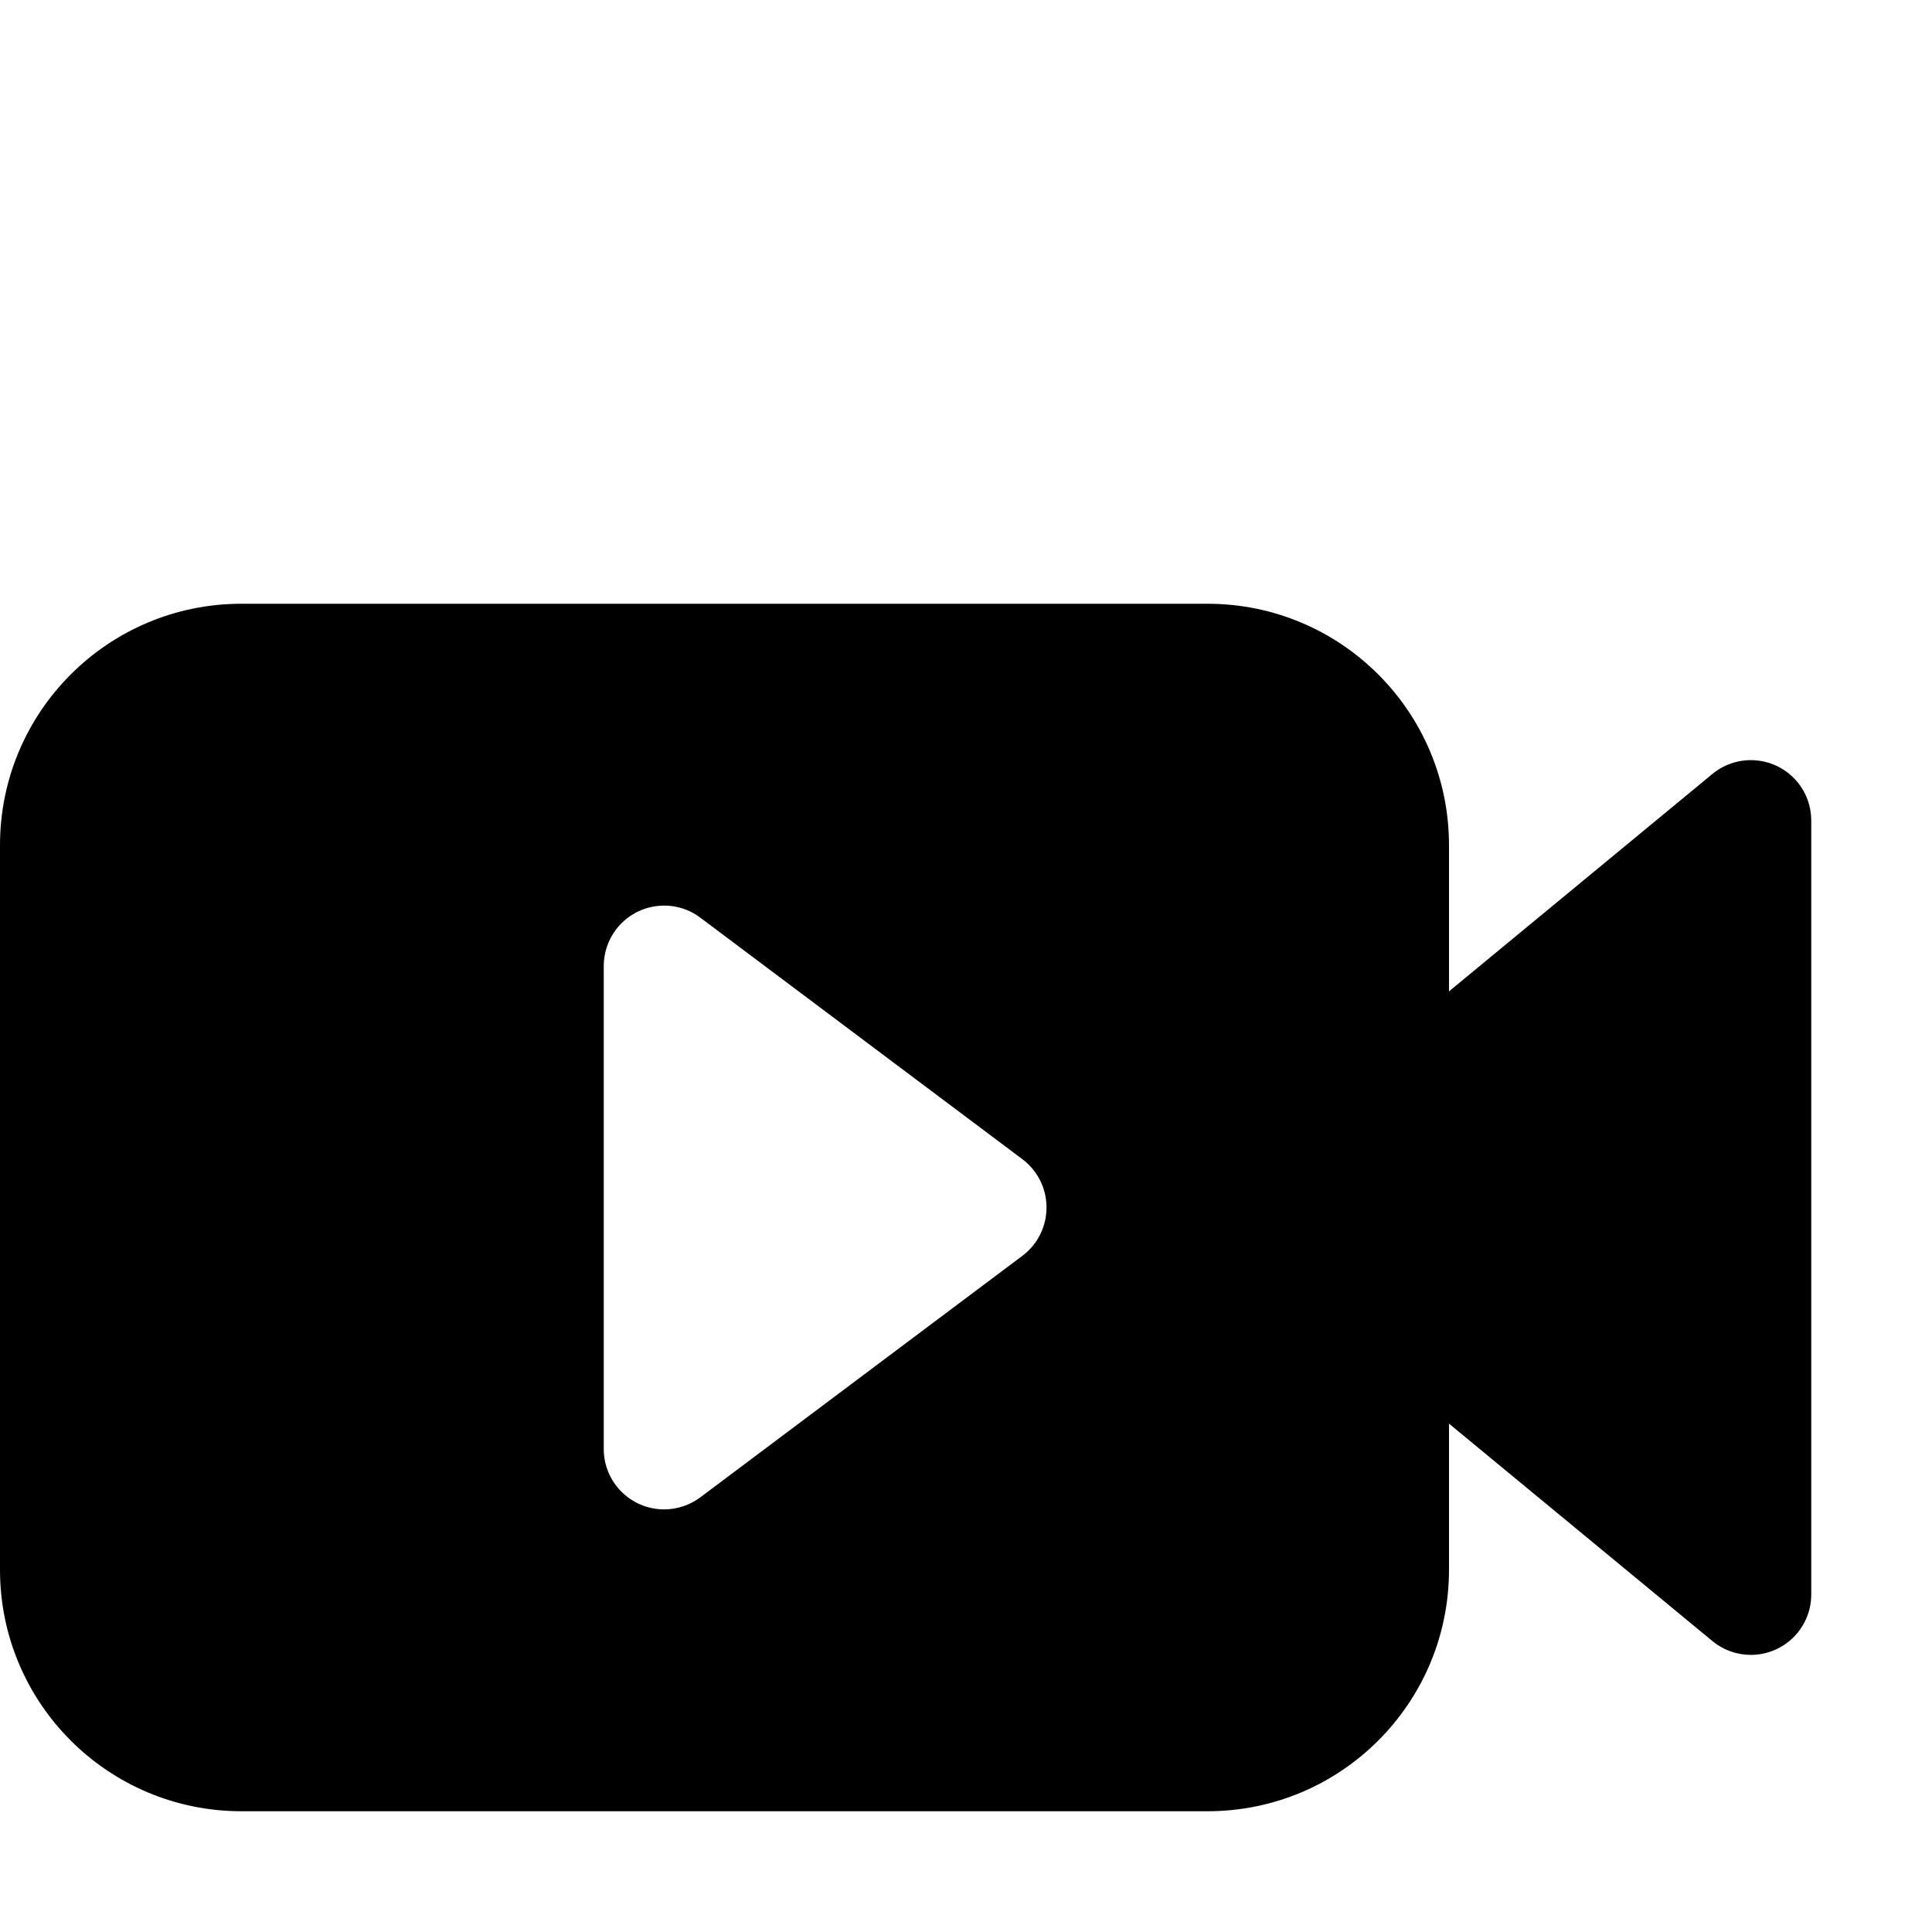
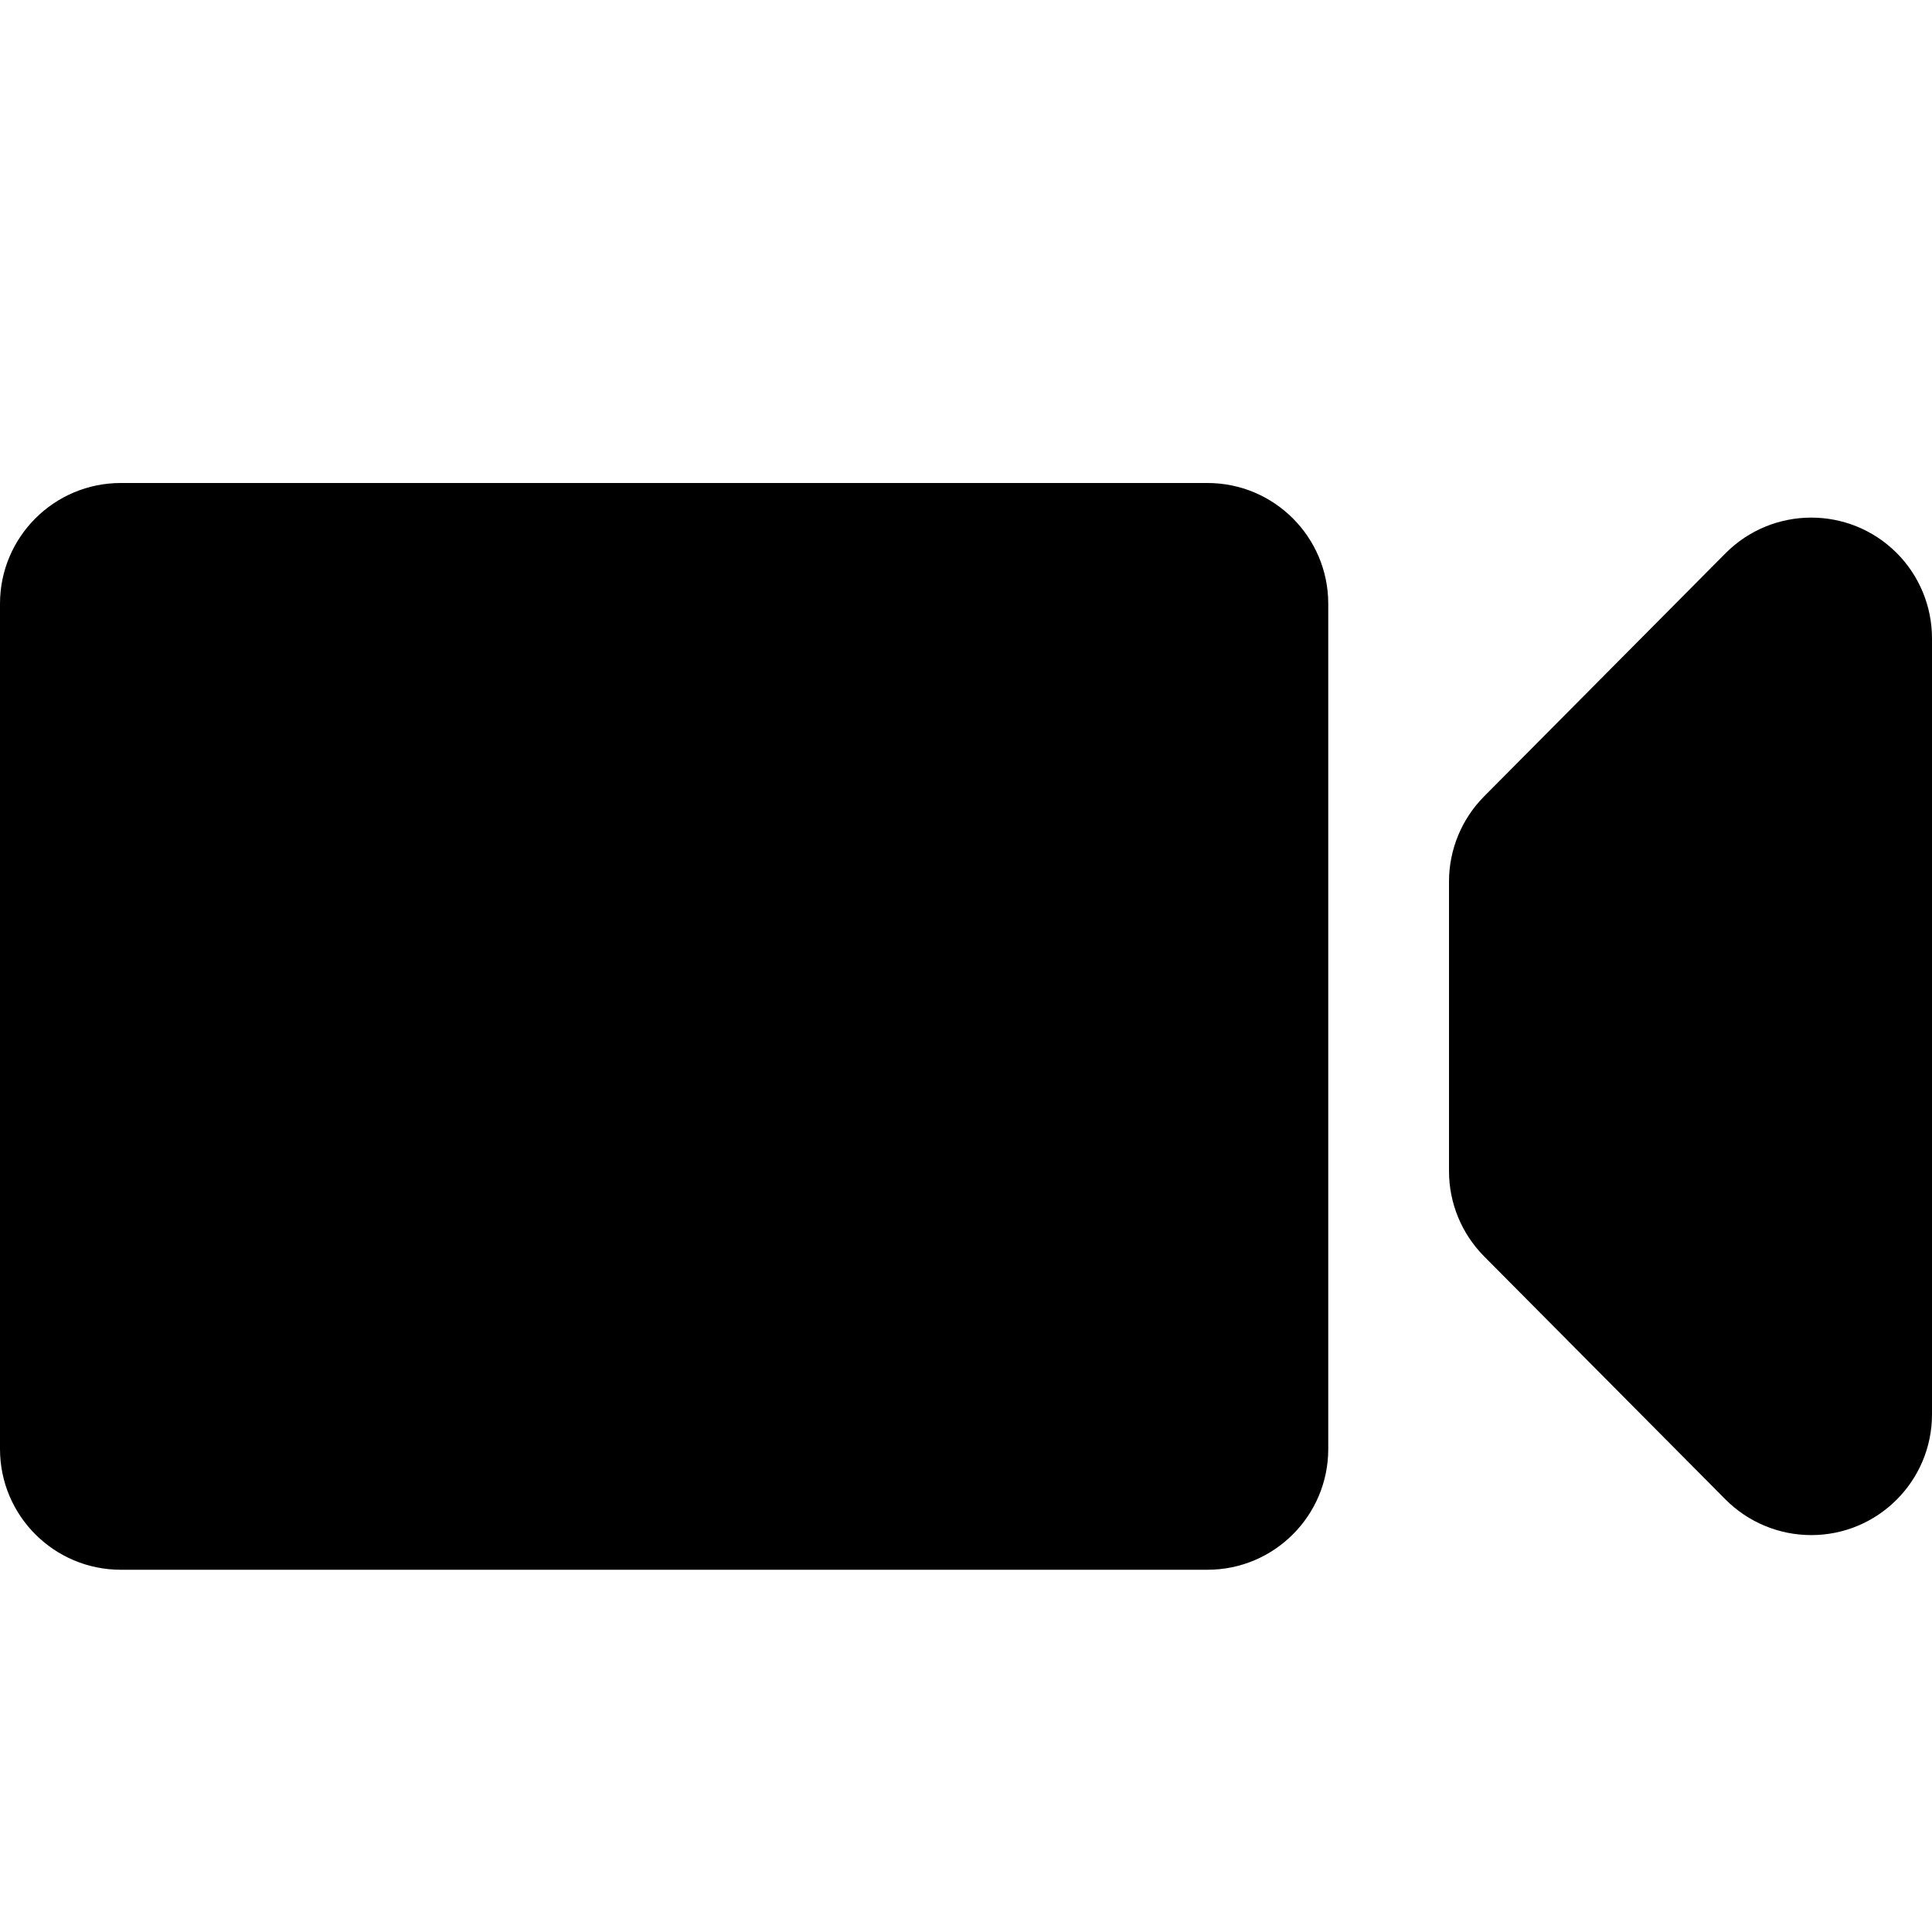
<svg xmlns="http://www.w3.org/2000/svg" width="16" height="16" viewBox="0 0 16 16">
-   <path fill-rule="evenodd" d="M12,8.21 L14.182,6.409 C14.395,6.234 14.71,6.264 14.886,6.477 C14.96,6.566 15,6.679 15,6.795 L15,13.205 C15,13.481 14.776,13.705 14.5,13.705 C14.384,13.705 14.271,13.665 14.182,13.591 L12,11.79 L12,13 C12,14.105 11.105,15 10,15 L2,15 C0.895,15 1.3527075e-16,14.105 0,13 L0,7 C-1.3527075e-16,5.895 0.895,5 2,5 L10,5 C11.105,5 12,5.895 12,7 L12,8.21 Z M5,8 L5,12 C5,12.276 5.224,12.5 5.5,12.5 C5.608,12.5 5.713,12.465 5.8,12.4 L8.467,10.4 C8.688,10.234 8.732,9.921 8.567,9.7 C8.538,9.662 8.505,9.628 8.467,9.6 L5.8,7.6 C5.579,7.434 5.266,7.479 5.1,7.7 C5.035,7.787 5,7.892 5,8 Z" />
+   <path fill-rule="evenodd" d="M1,4 L10,4 C10.552,4 11,4.448 11,5 L11,12 C11,12.552 10.552,13 10,13 L1,13 C0.448,13 6.76353751e-17,12.552 0,12 L0,5 C-6.76353751e-17,4.448 0.448,4 1,4 Z M12.29,6.596 L14.29,4.582 C14.68,4.19 15.313,4.188 15.705,4.577 C15.894,4.765 16,5.02 16,5.287 L16,11.713 C16,12.265 15.552,12.713 15,12.713 C14.734,12.713 14.478,12.607 14.29,12.418 L12.29,10.404 C12.104,10.216 12,9.963 12,9.699 L12,7.301 C12,7.037 12.104,6.784 12.29,6.596 Z" />
</svg>
